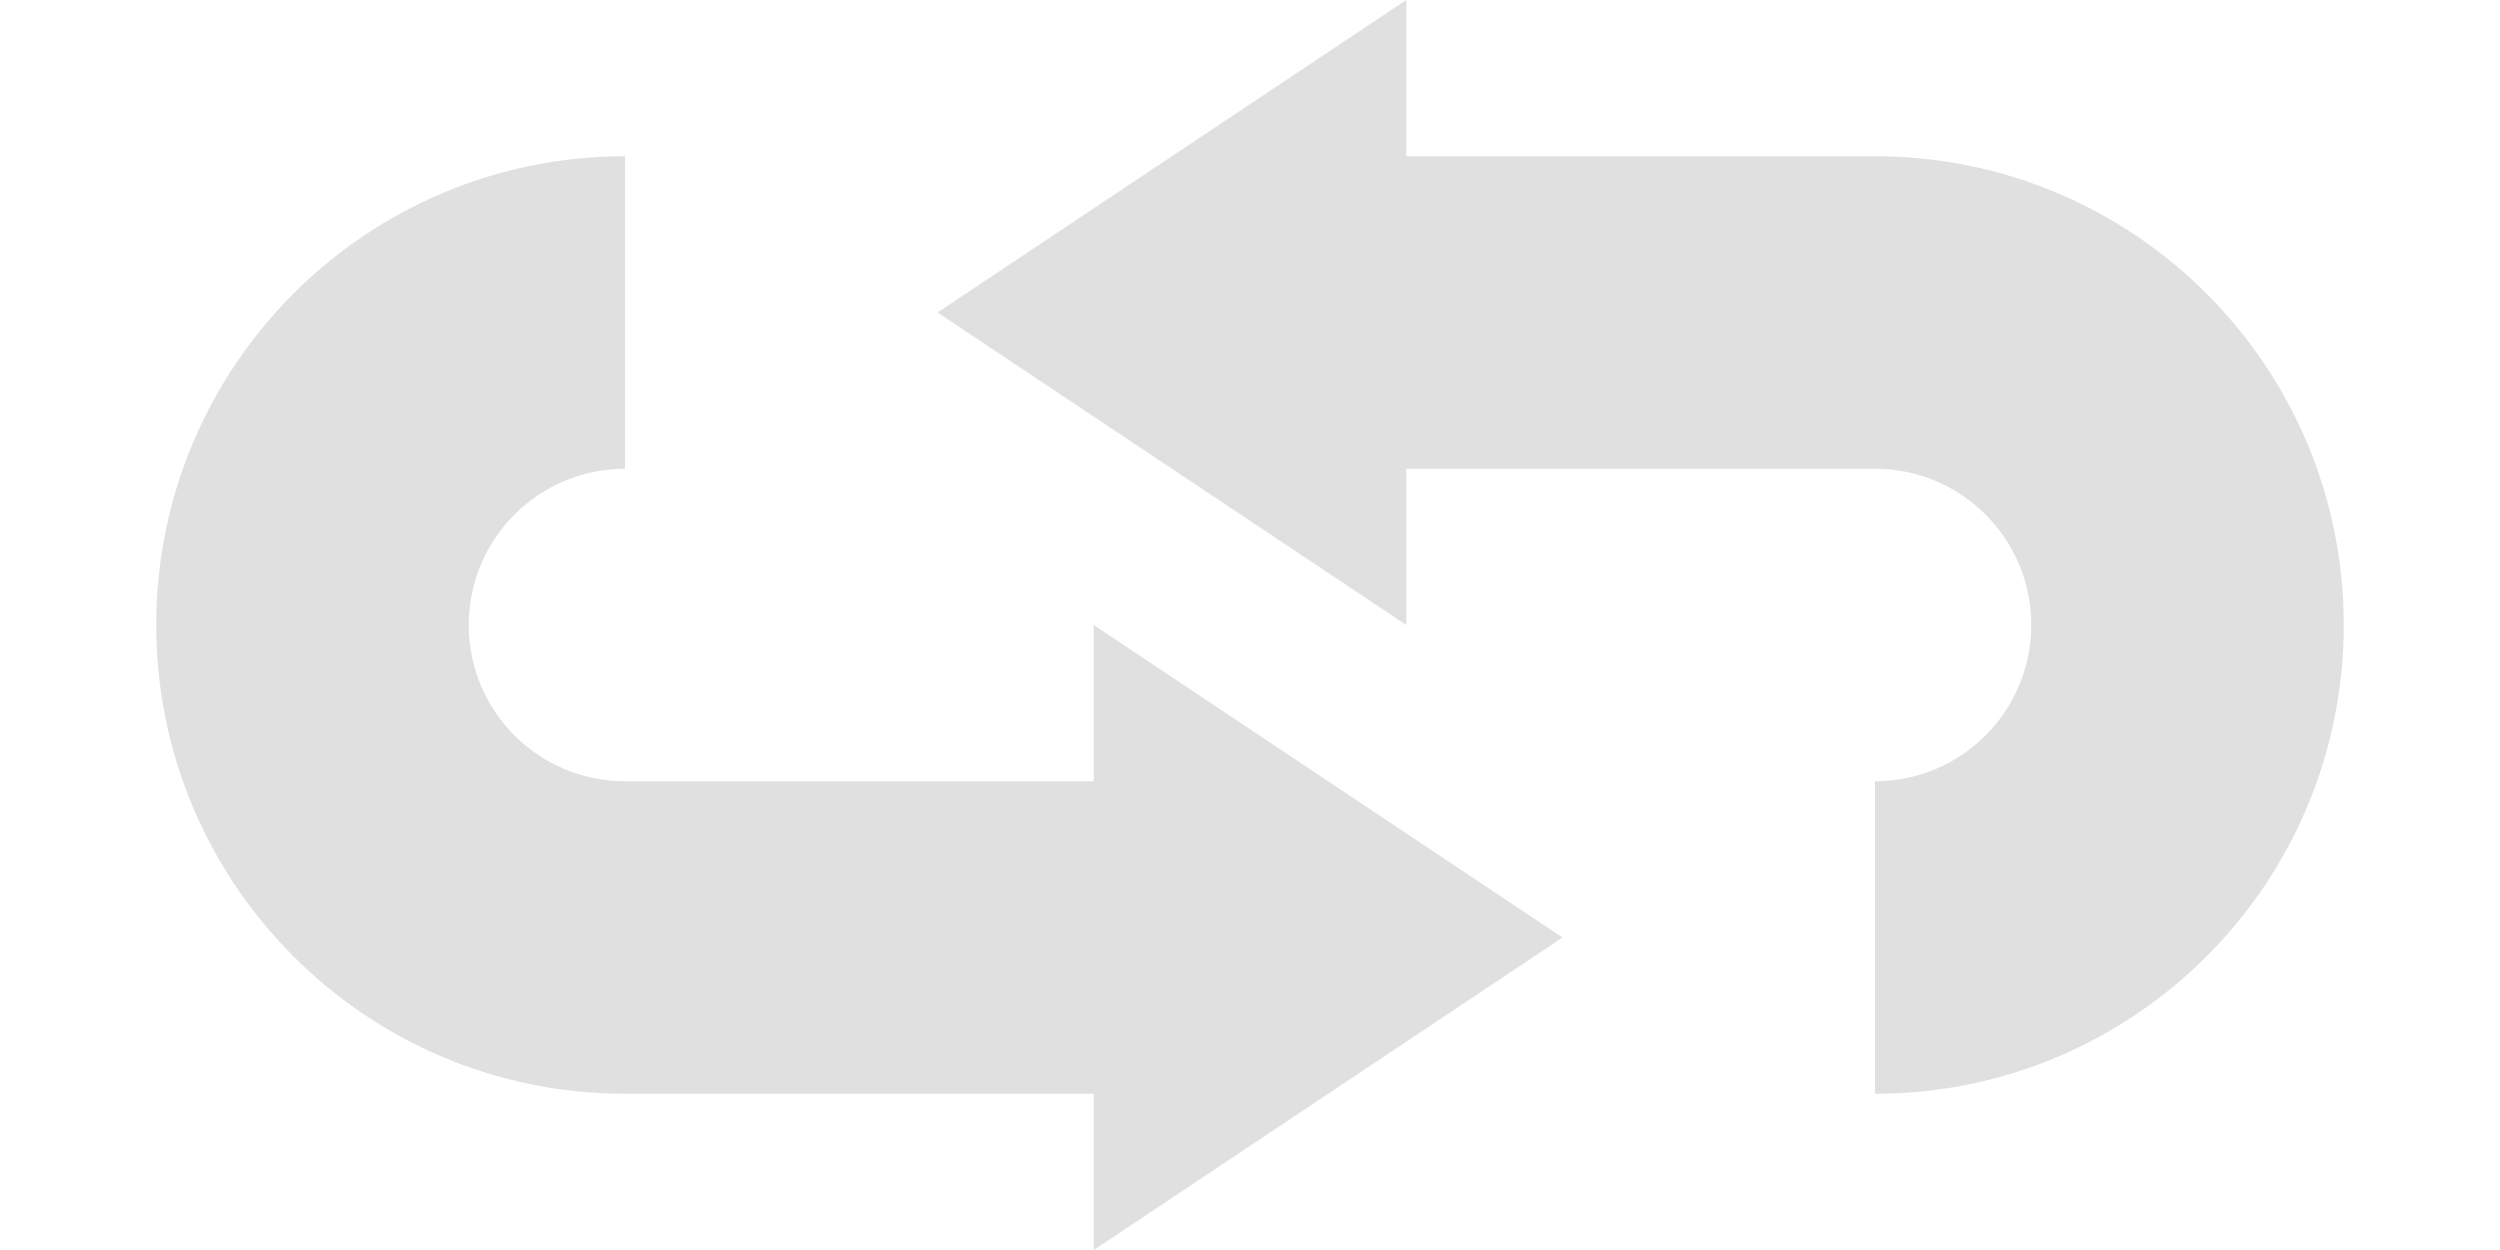
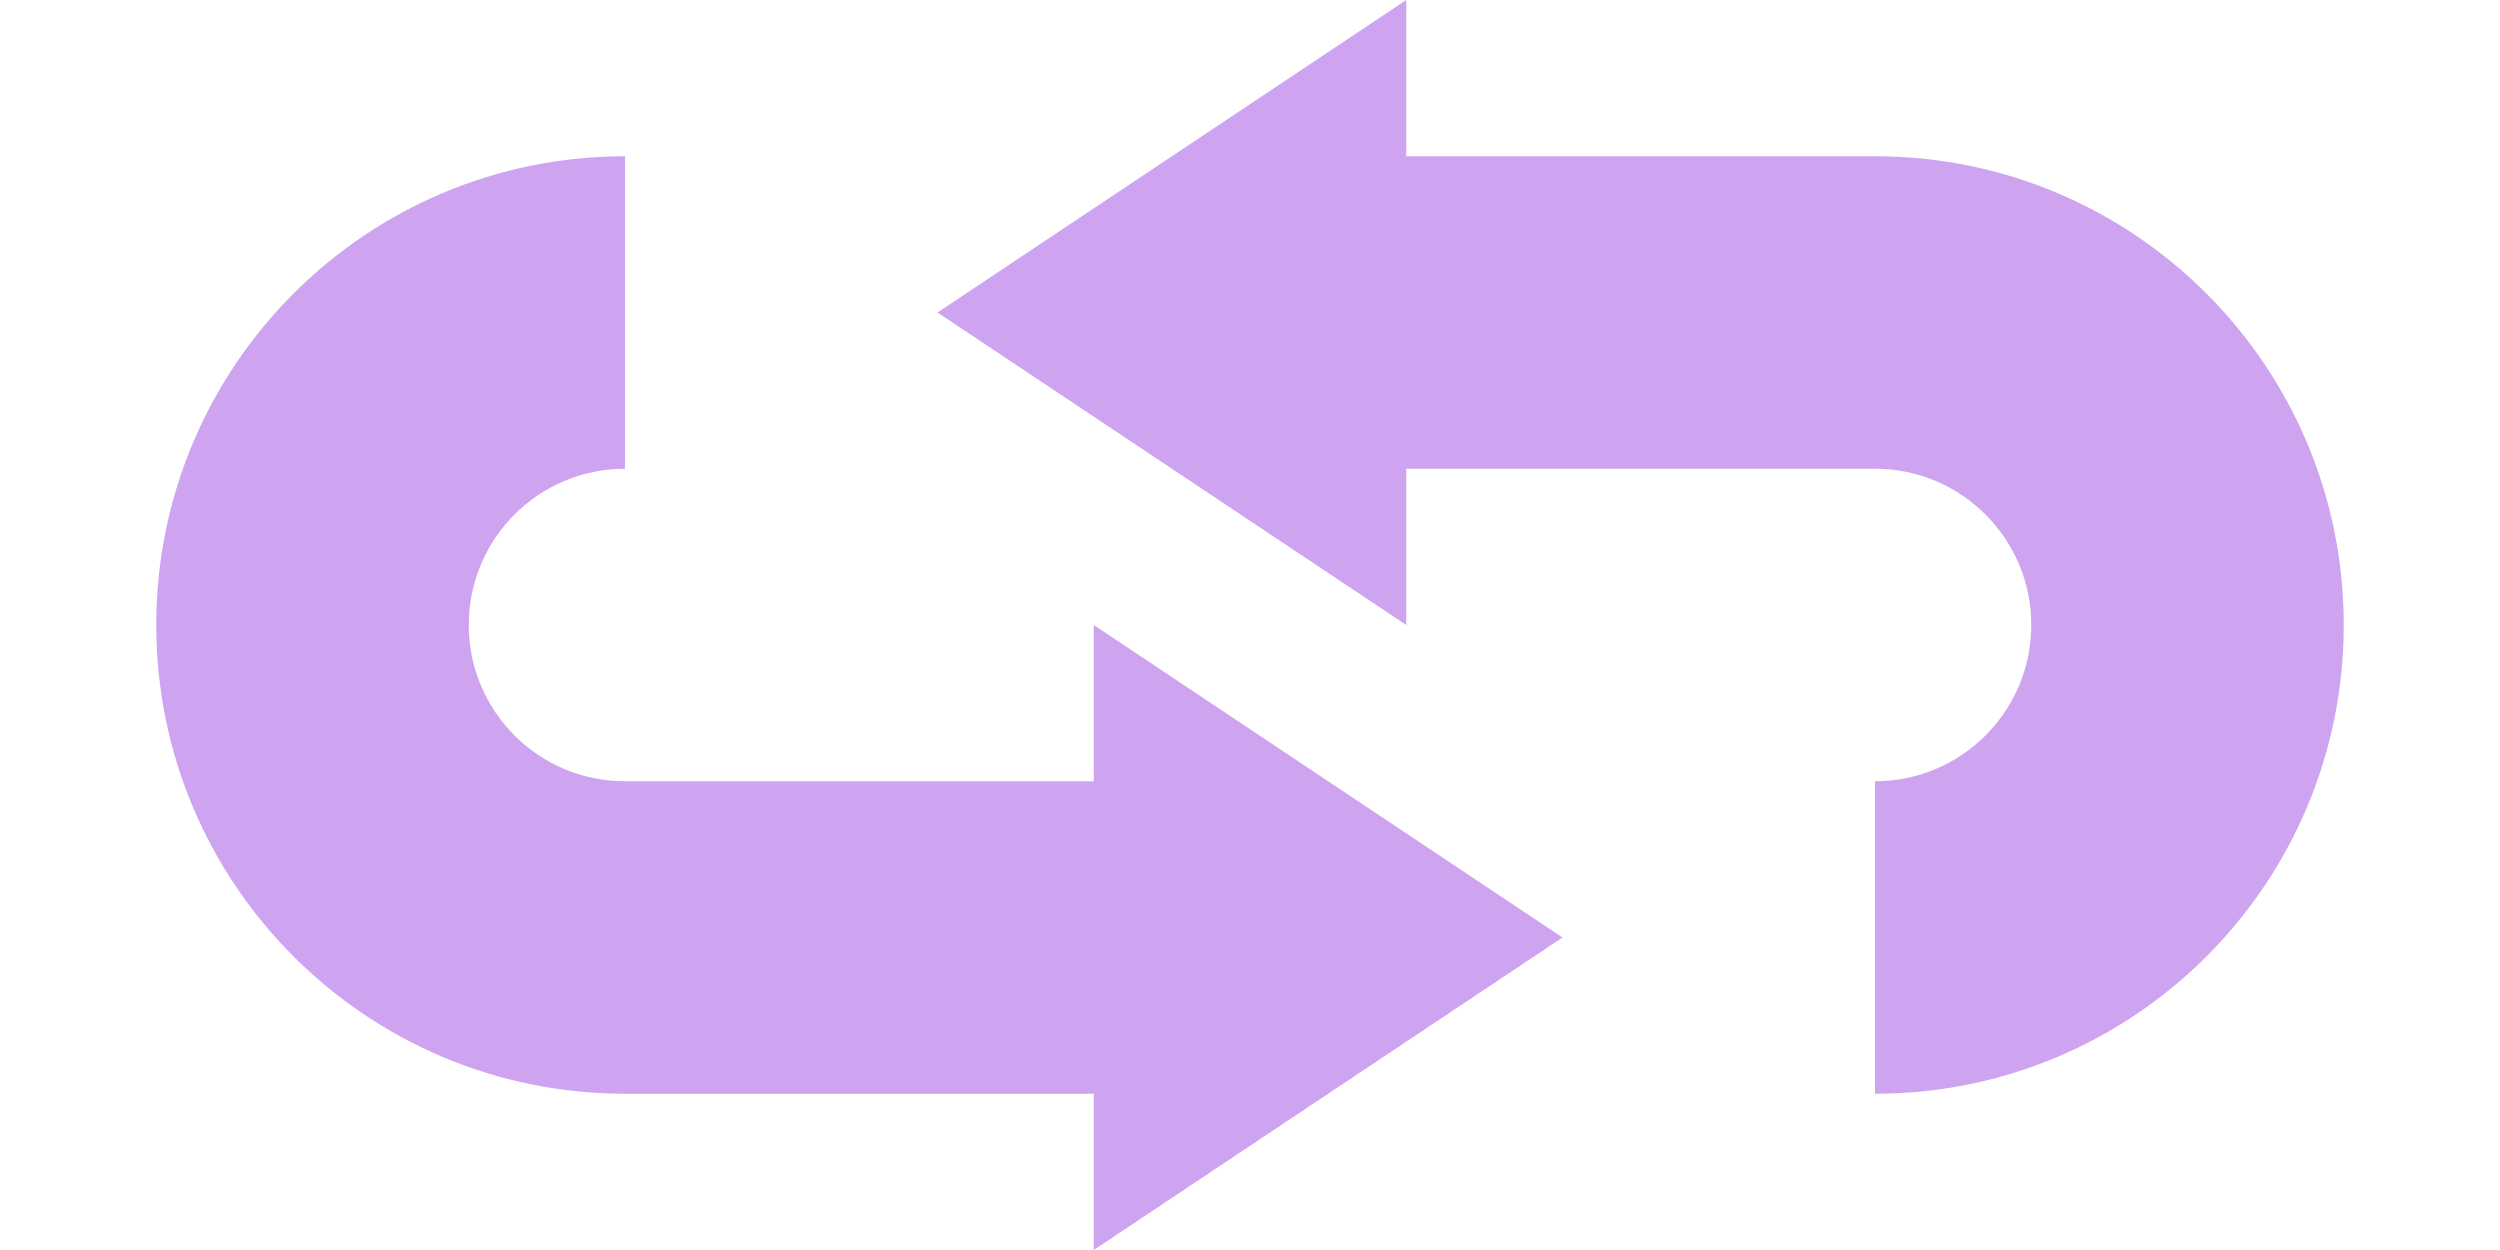
<svg xmlns="http://www.w3.org/2000/svg" height="8" viewBox="0 0 16 8" width="16">
-   <path d="m9 0-3 2 3 2v-1h3a1 1 0 0 1 1 1 1 1 0 0 1 -1 1v2a3 3 0 0 0 3-3 3 3 0 0 0 -3-3h-3zm-5 1a3 3 0 0 0 -3 3 3 3 0 0 0 3 3h3v1l3-2-3-2v1h-3a1 1 0 0 1 -1-1 1 1 0 0 1 1-1z" fill="#e0e0e0" />
+   <path d="m9 0-3 2 3 2v-1h3a1 1 0 0 1 1 1 1 1 0 0 1 -1 1v2a3 3 0 0 0 3-3 3 3 0 0 0 -3-3h-3zm-5 1a3 3 0 0 0 -3 3 3 3 0 0 0 3 3h3v1l3-2-3-2v1h-3a1 1 0 0 1 -1-1 1 1 0 0 1 1-1z" fill="#cea4f1" />
</svg>
